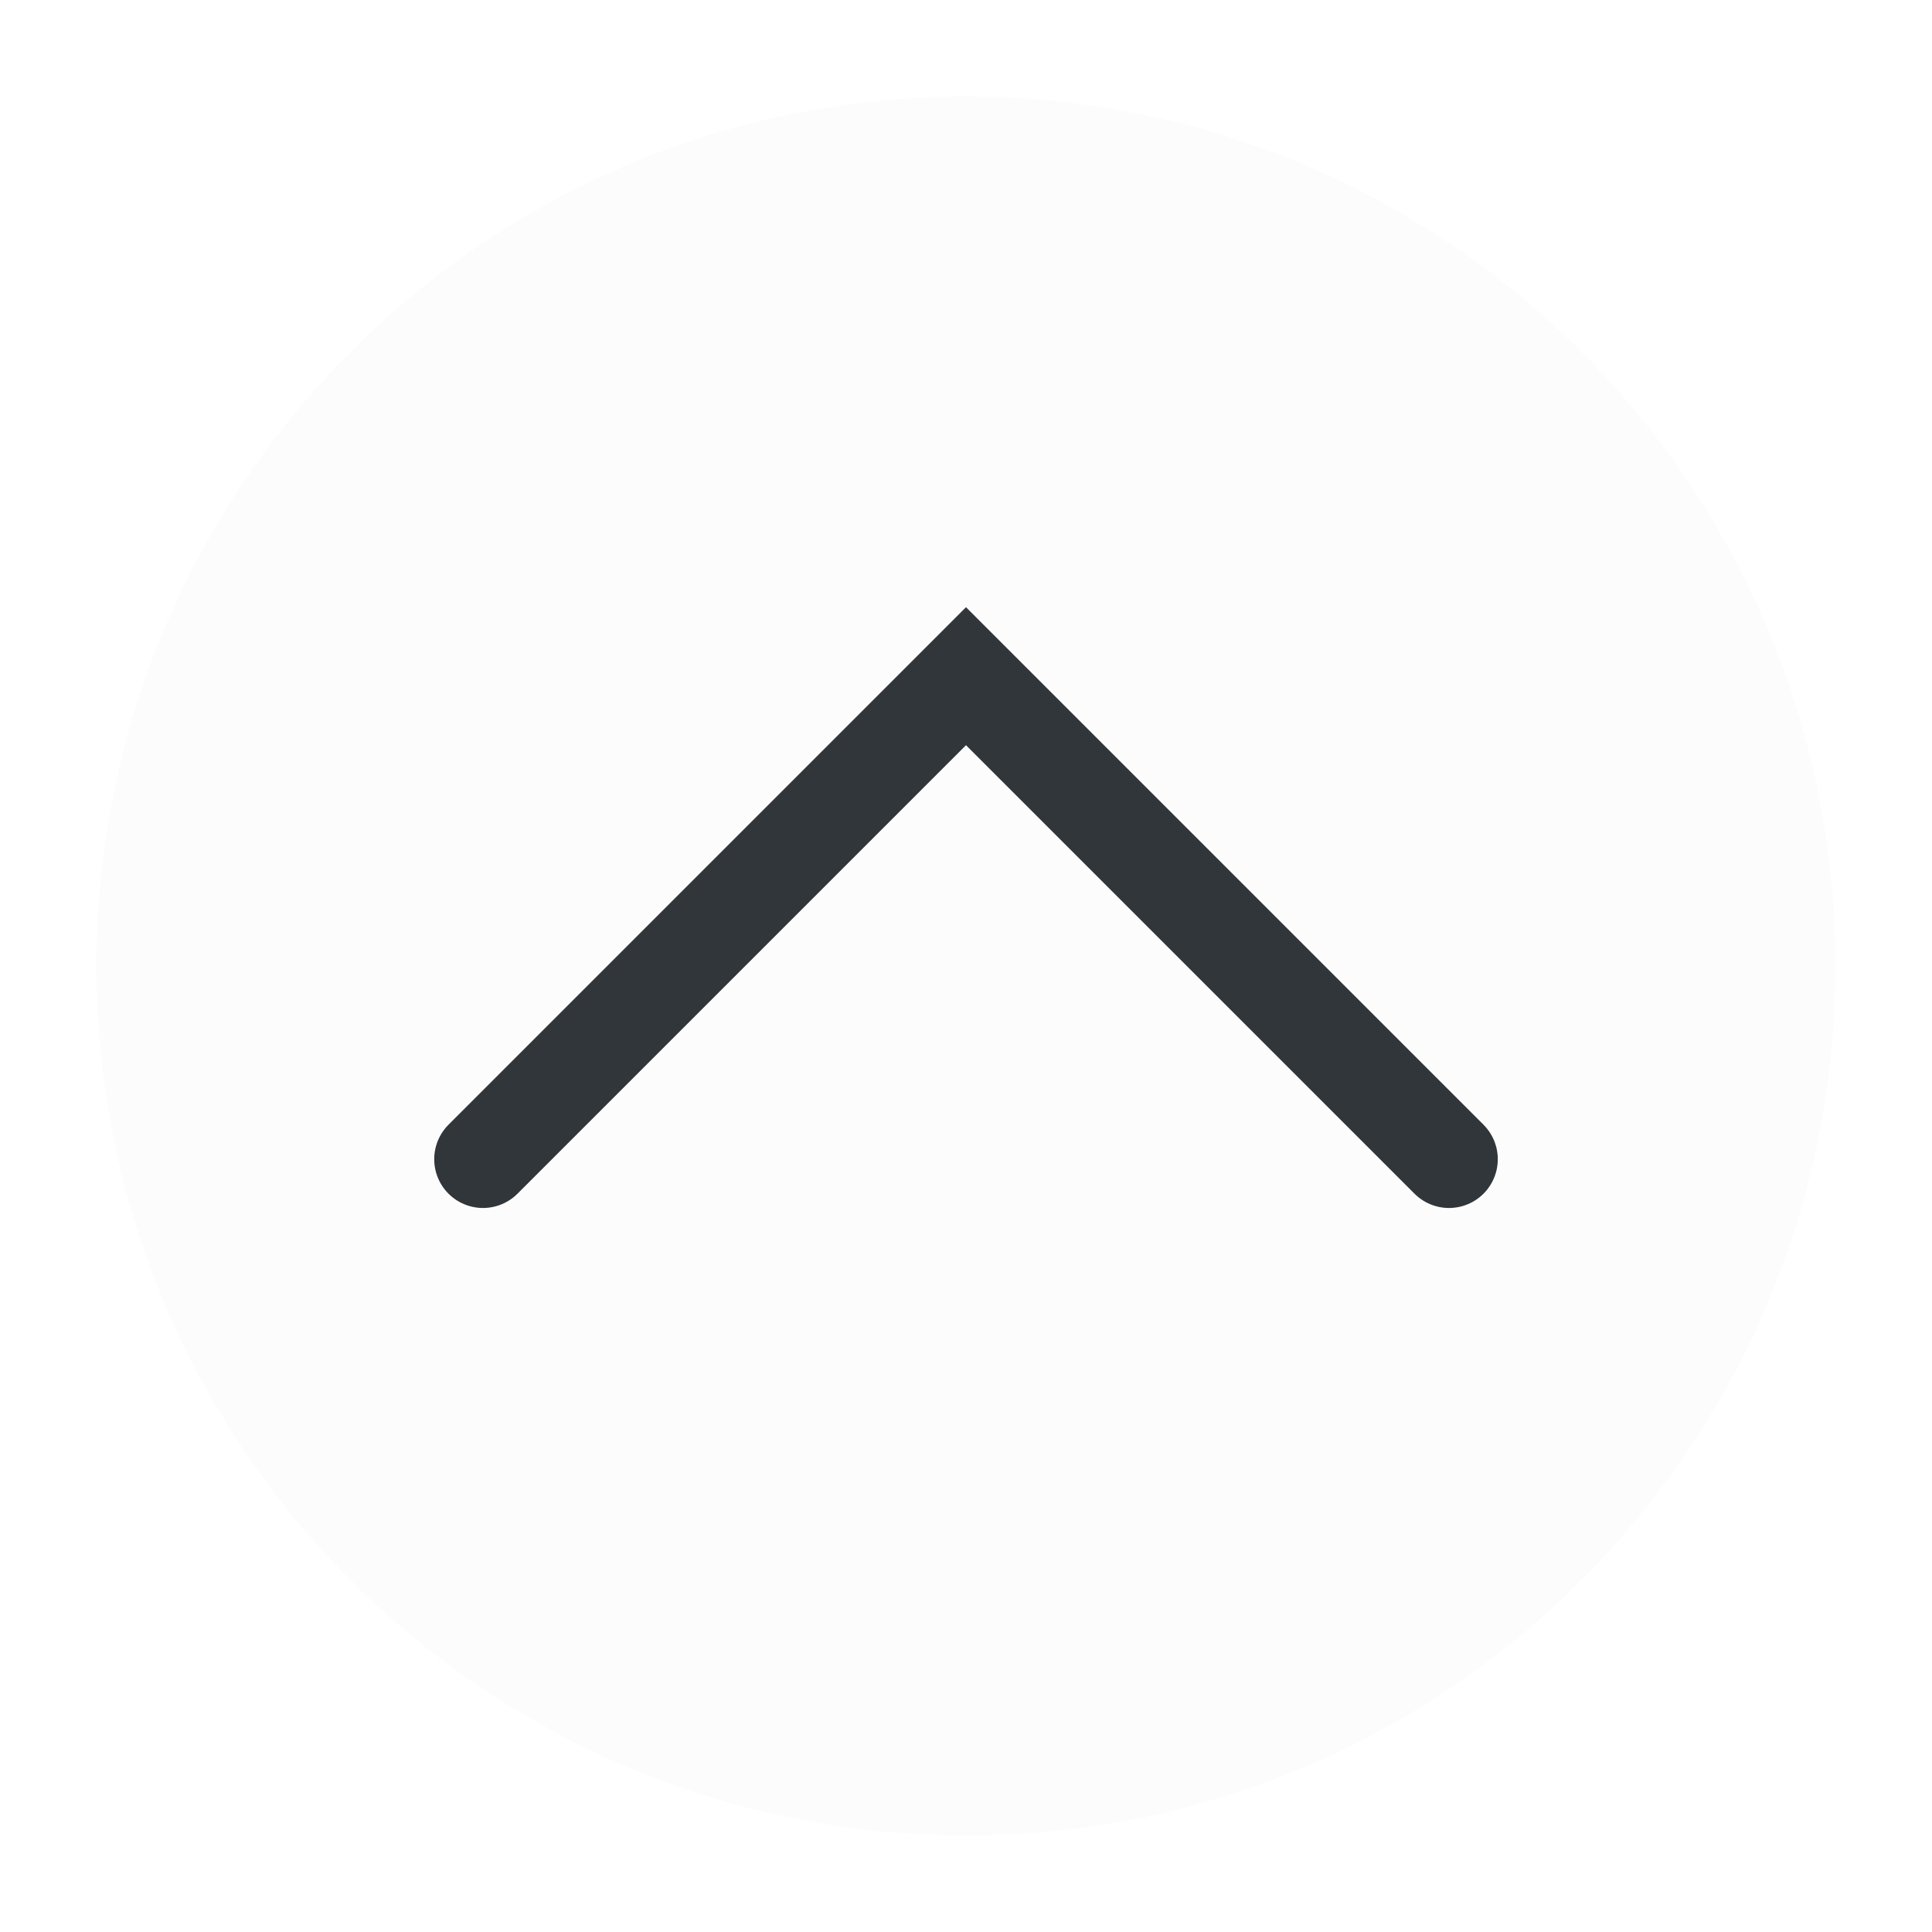
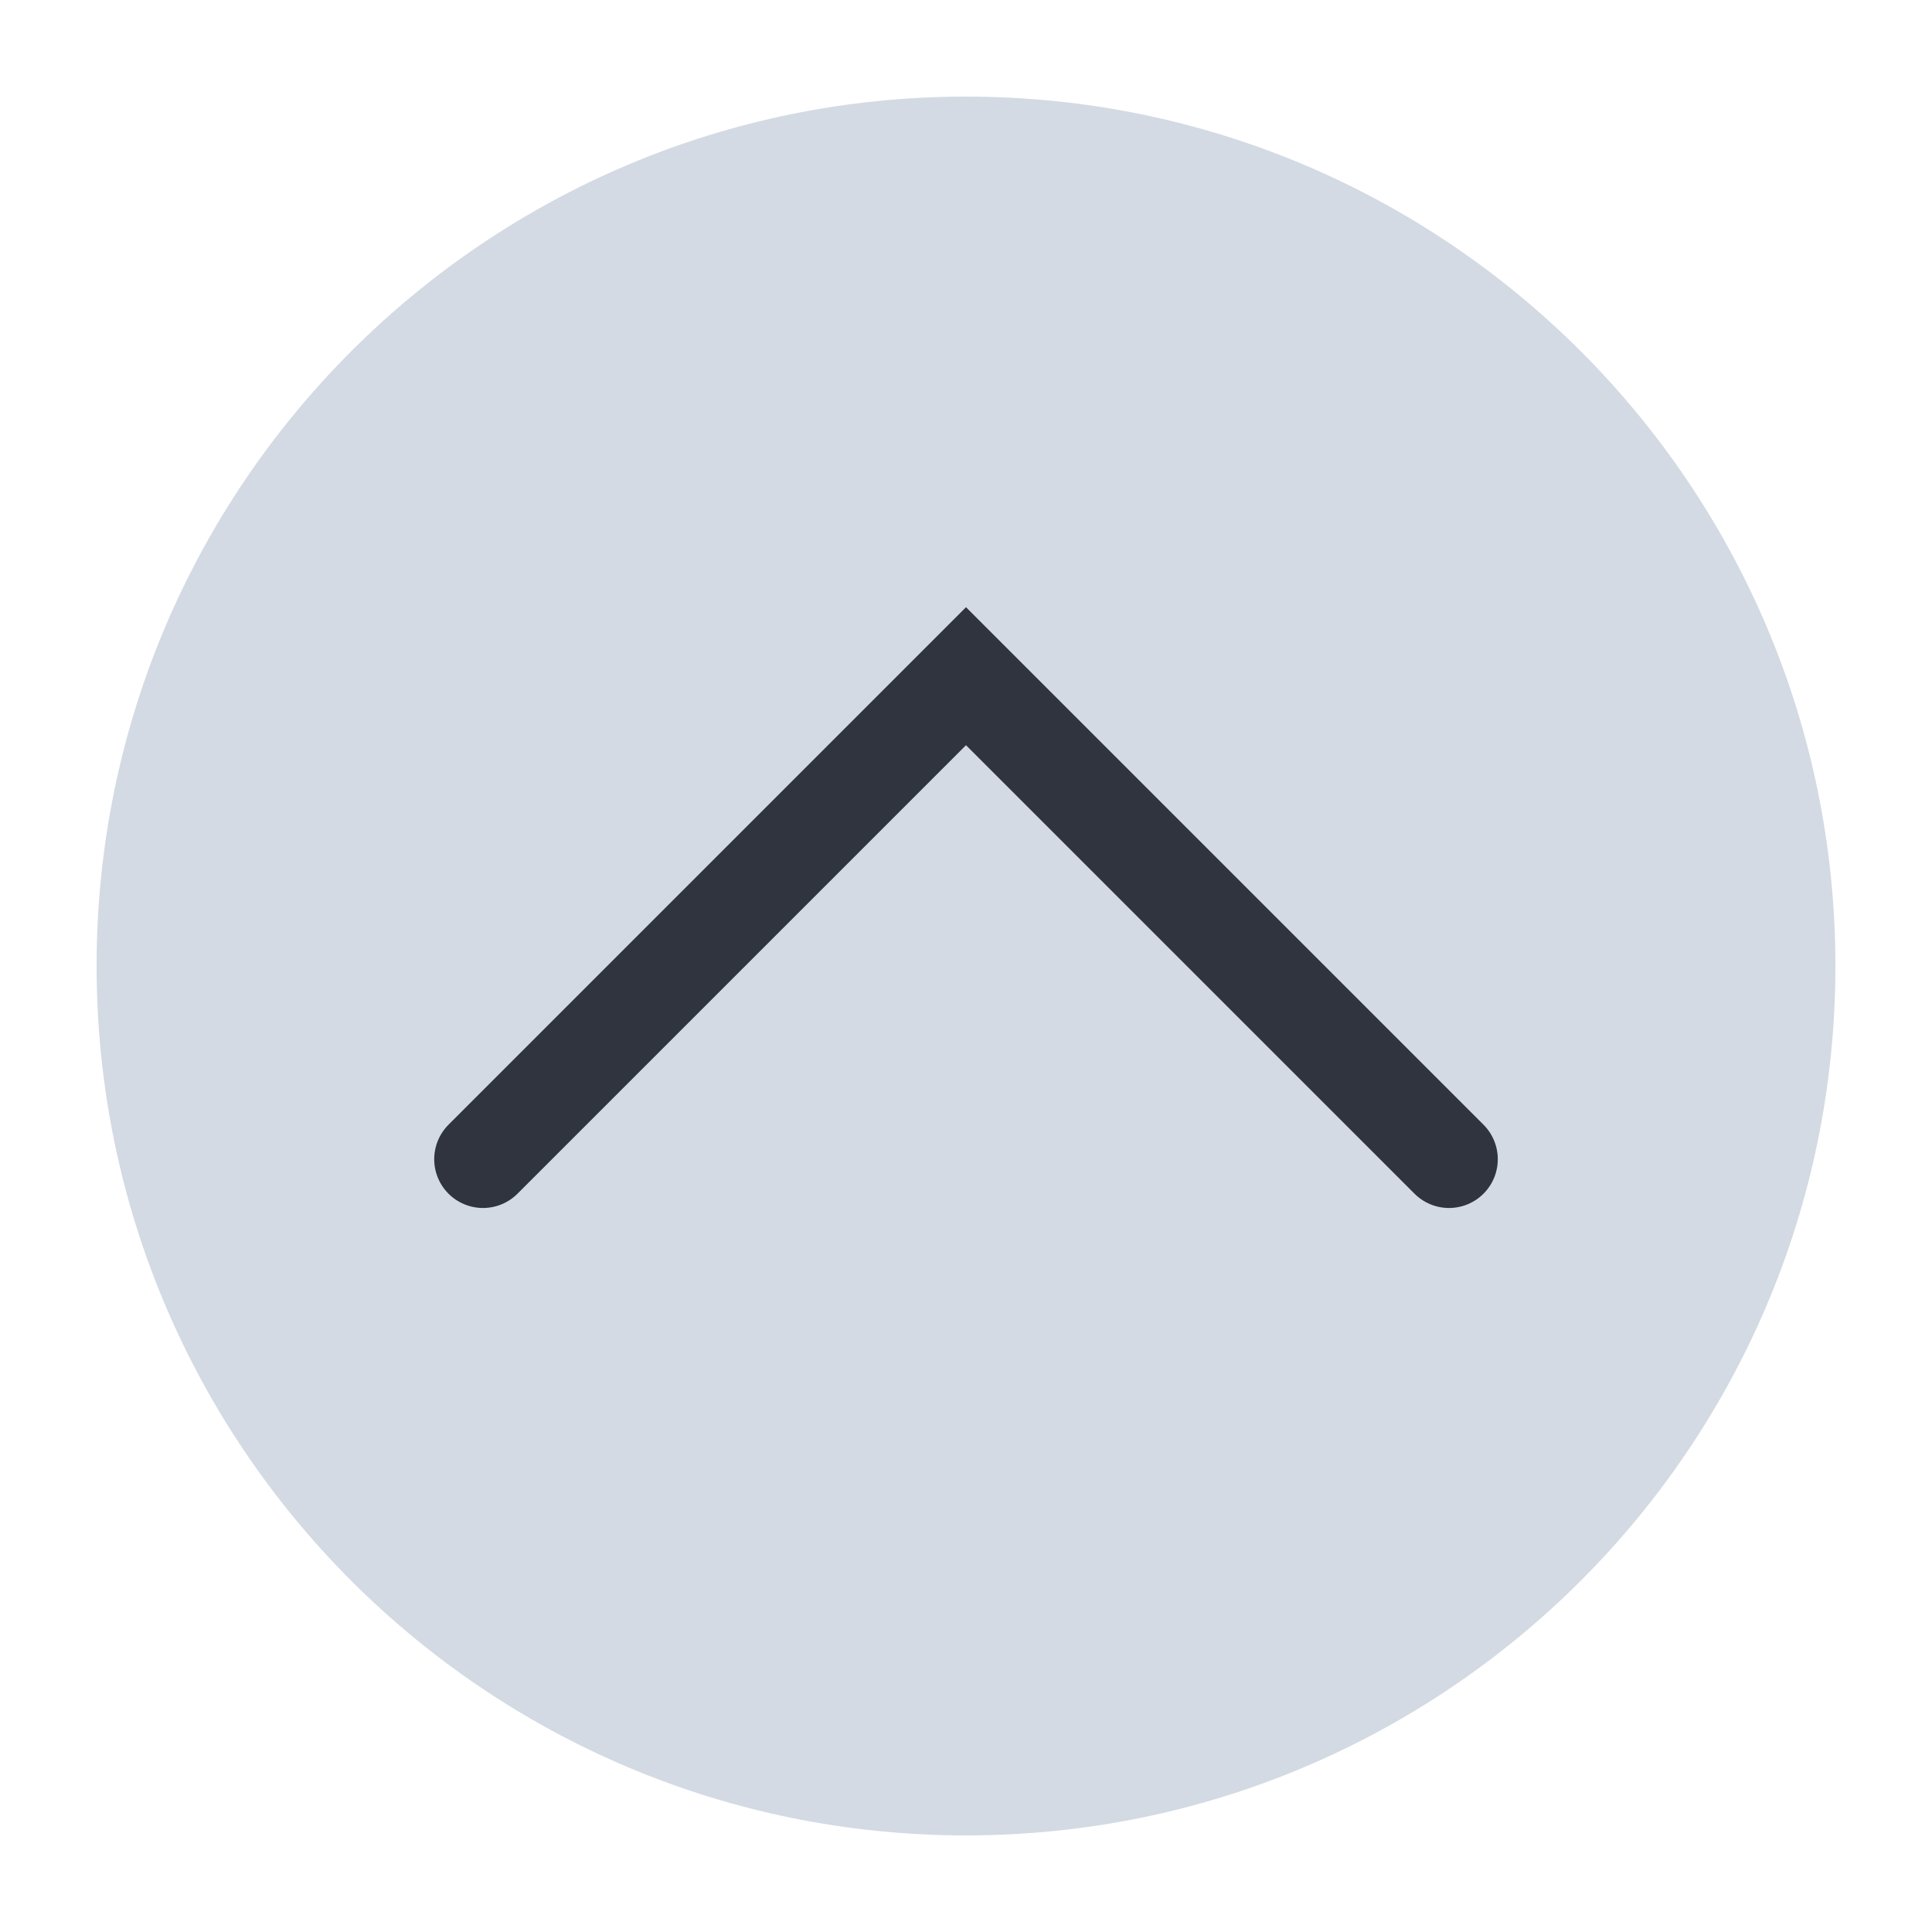
<svg xmlns="http://www.w3.org/2000/svg" viewBox="0 0 50 50" version="1.2" baseProfile="tiny">
  <defs>
</defs>
  <g fill="none" stroke="black" stroke-width="1" fill-rule="evenodd" stroke-linecap="square" stroke-linejoin="bevel">
-     <g fill="#fcfcfc" fill-opacity="1" stroke="none" transform="matrix(2.5,0,0,2.5,2.5,2.5)" font-family="Noto Sans" font-size="10" font-weight="400" font-style="normal">
+     <g fill="#d3dae3" fill-opacity="1" stroke="none" transform="matrix(2.5,0,0,2.5,2.5,2.5)" font-family="Noto Sans" font-size="10" font-weight="400" font-style="normal">
      <circle cx="9" cy="9" r="9" />
    </g>
-     <g fill="none" stroke="#31363b" stroke-opacity="1" stroke-width="1.01" stroke-linecap="round" stroke-linejoin="miter" stroke-miterlimit="2" transform="matrix(2.5,0,0,2.5,2.5,2.5)" font-family="Noto Sans" font-size="10" font-weight="400" font-style="normal">
+     <g fill="none" stroke="#2f343f" stroke-opacity="1" stroke-width="1.01" stroke-linecap="round" stroke-linejoin="miter" stroke-miterlimit="2" transform="matrix(2.5,0,0,2.5,2.5,2.5)" font-family="Noto Sans" font-size="10" font-weight="400" font-style="normal">
      <polyline fill="none" vector-effect="none" points="4,11 9,6 14,11 " />
    </g>
    <g fill="none" stroke="#000000" stroke-opacity="1" stroke-width="1" stroke-linecap="square" stroke-linejoin="bevel" transform="matrix(1,0,0,1,0,0)" font-family="Noto Sans" font-size="10" font-weight="400" font-style="normal">
</g>
  </g>
</svg>
